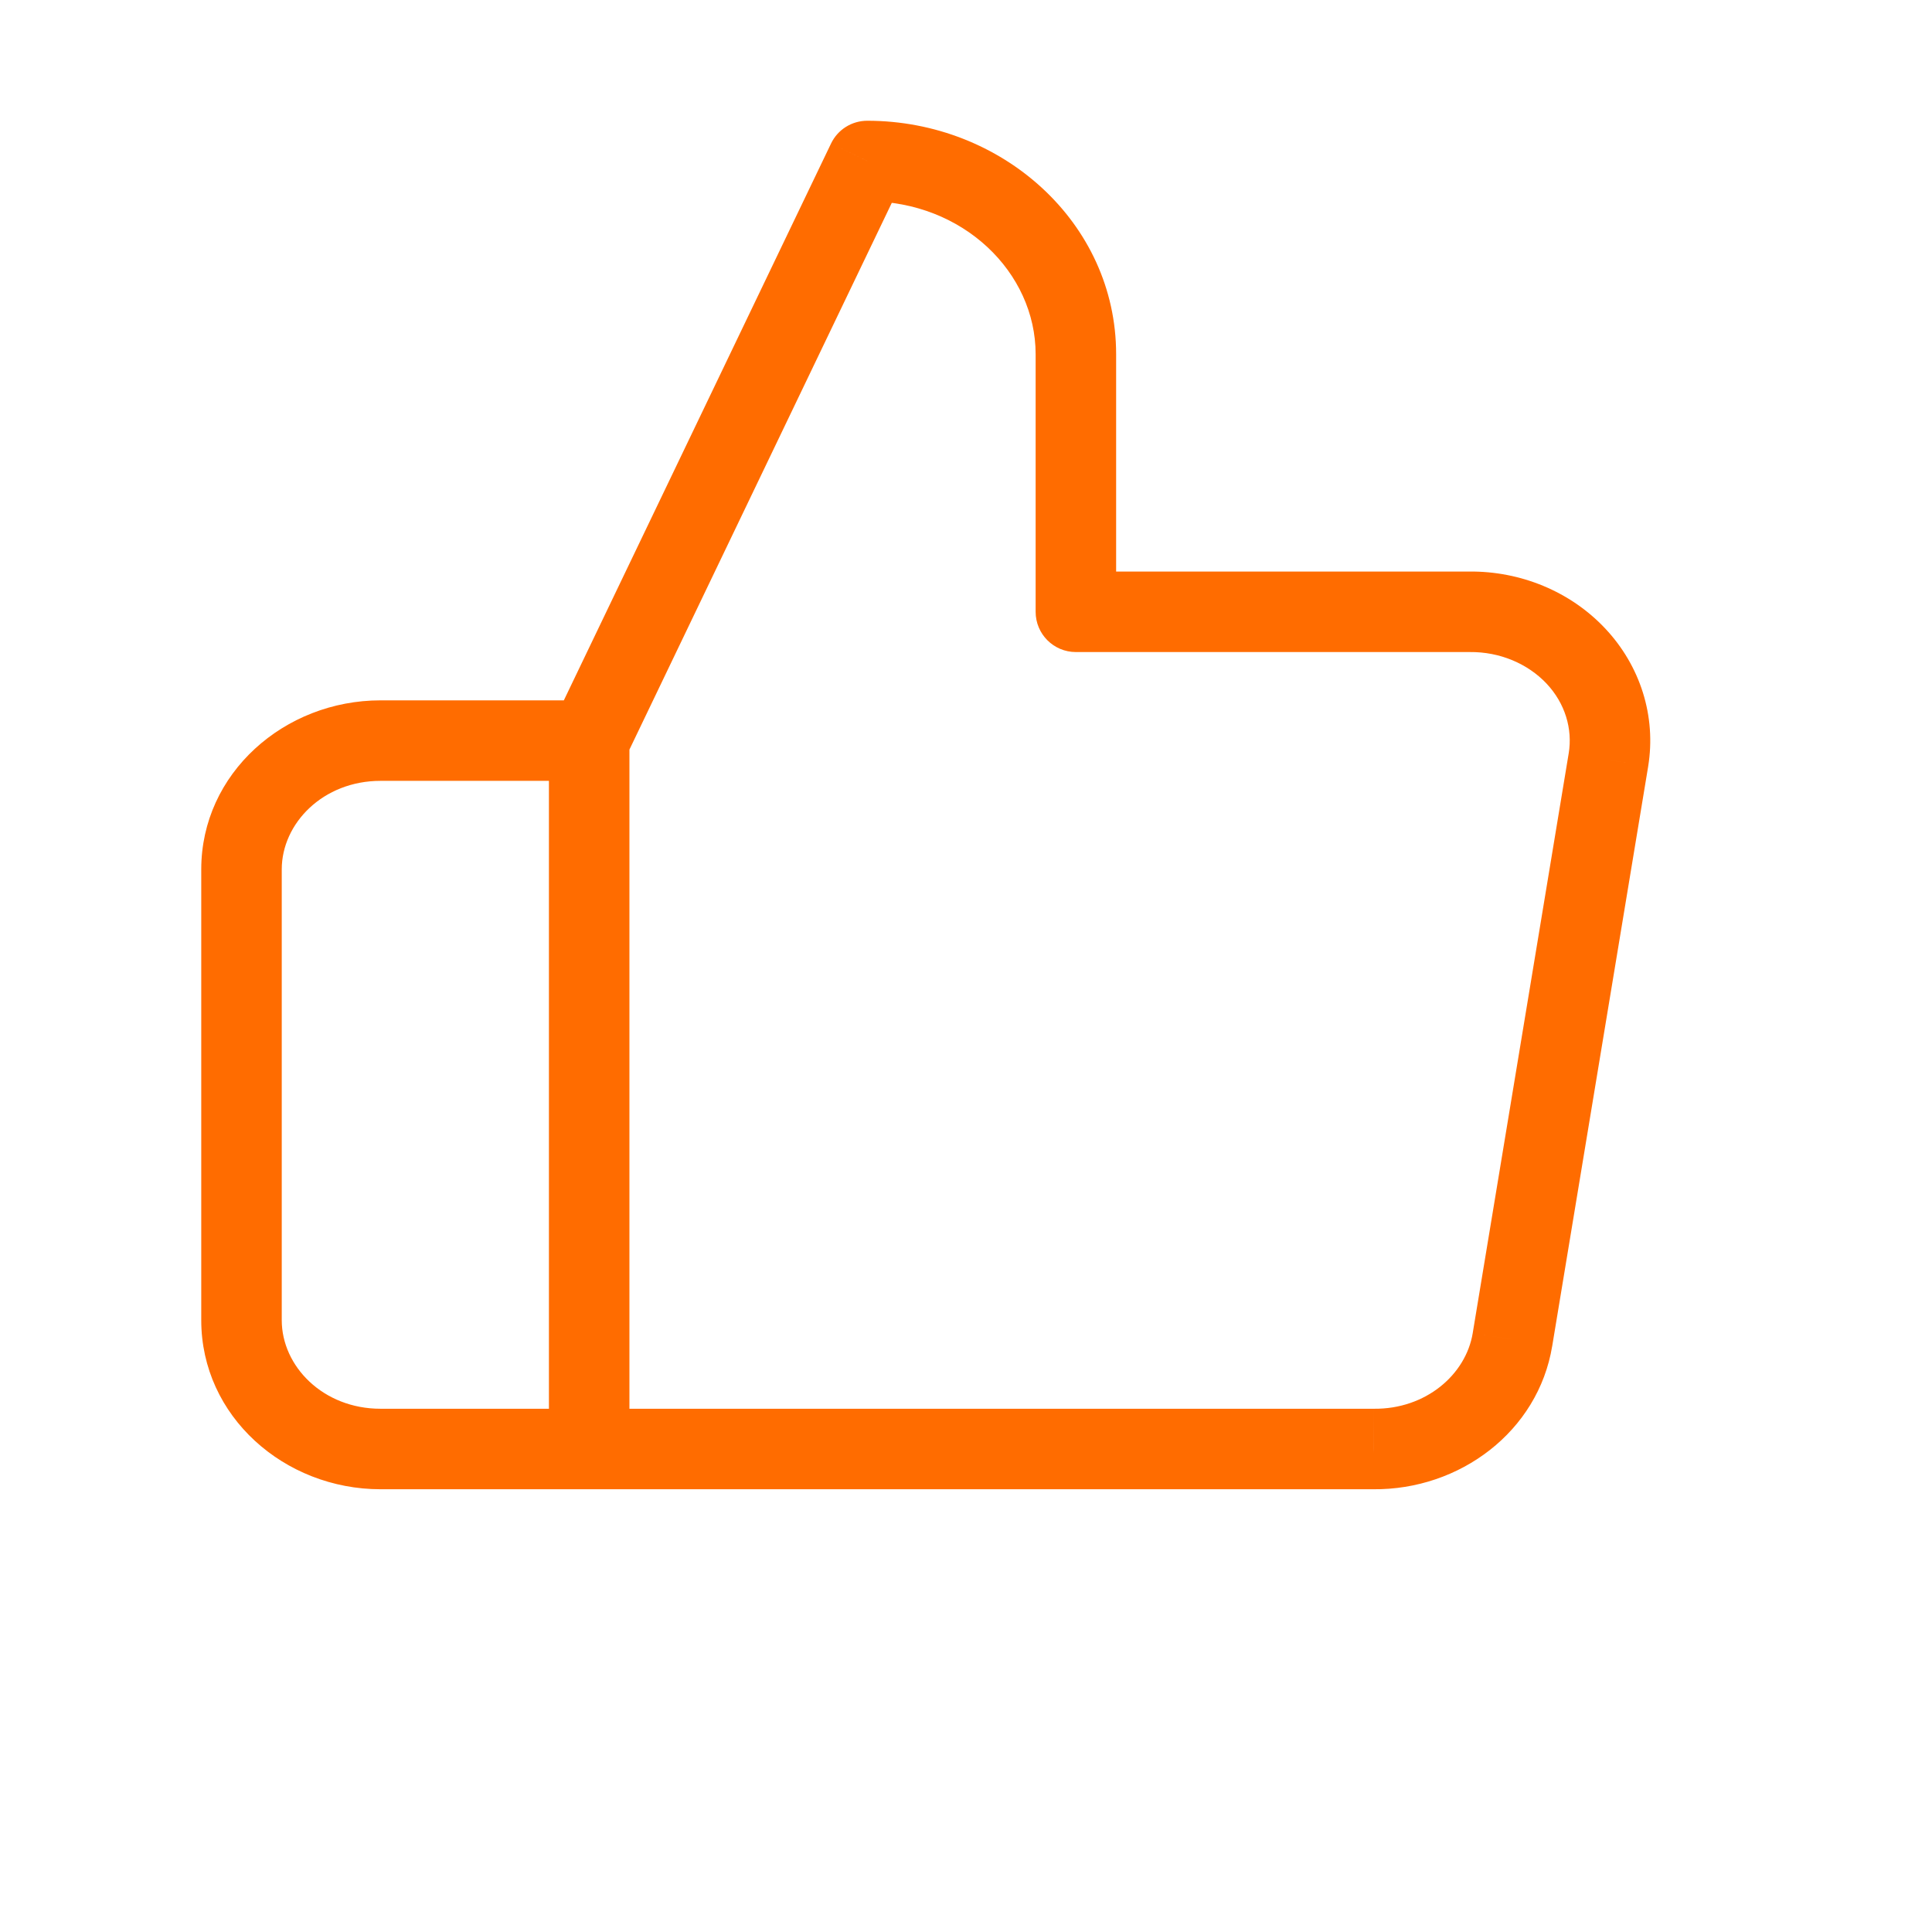
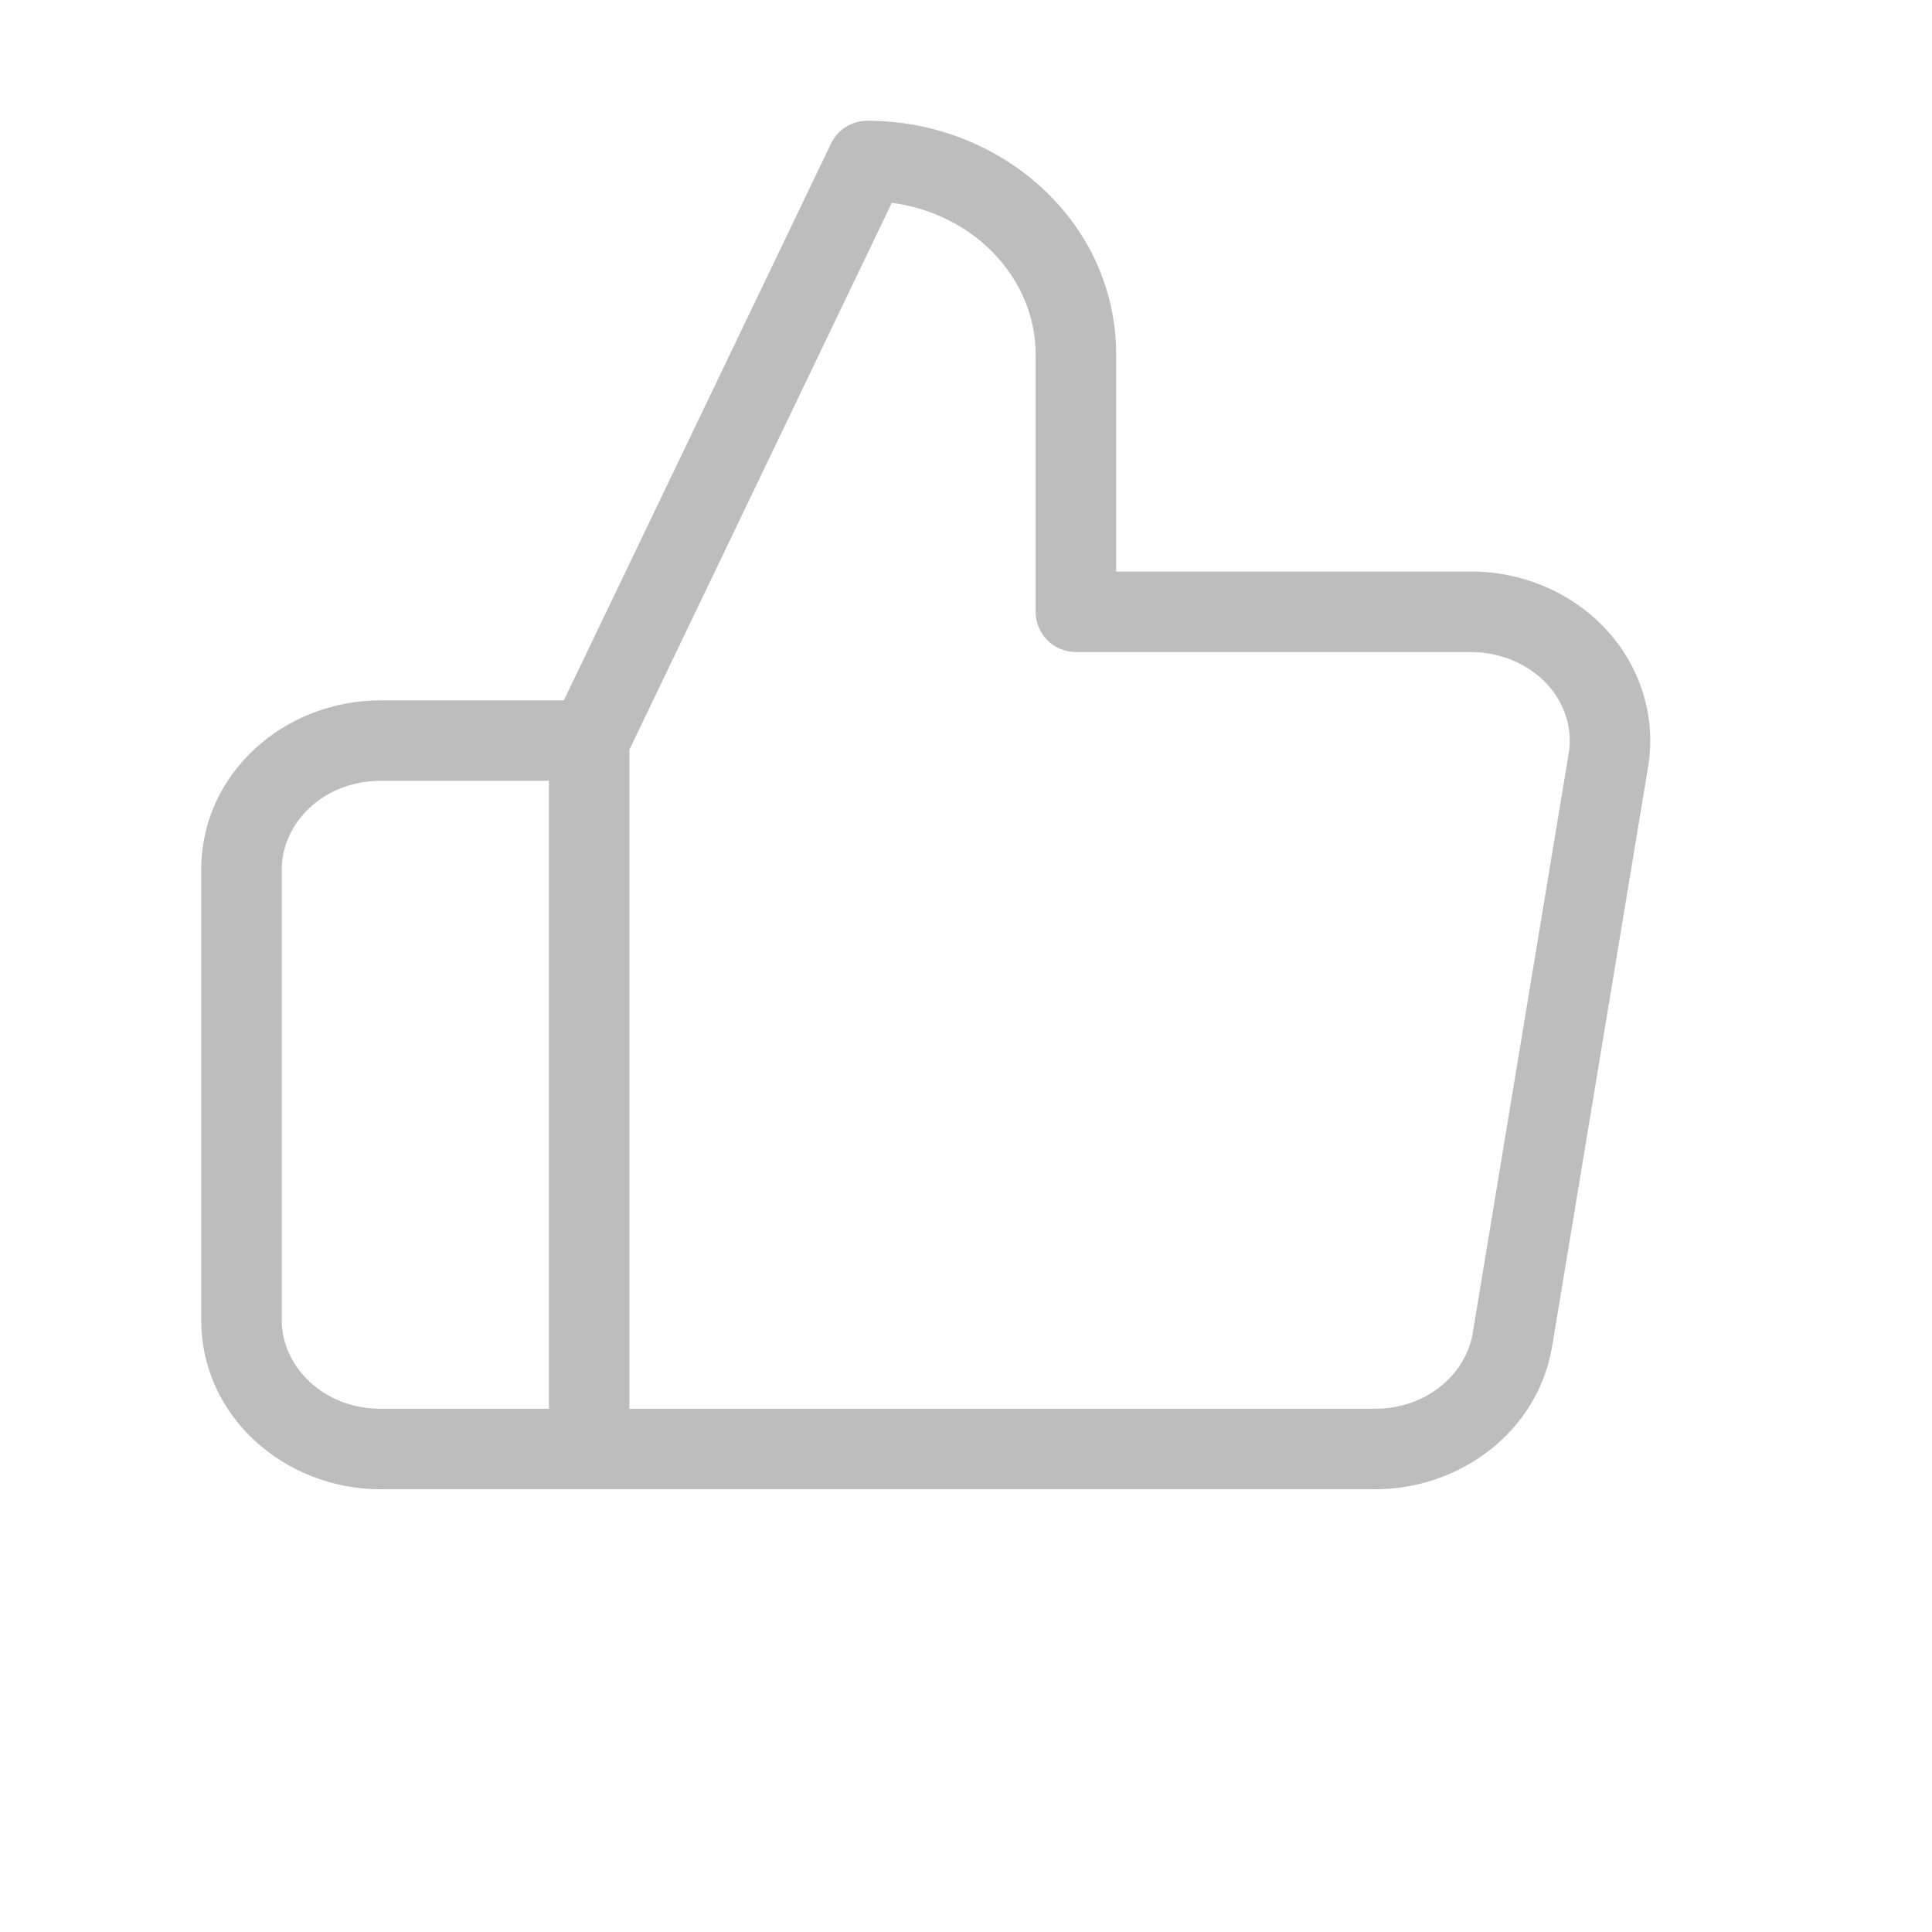
<svg xmlns="http://www.w3.org/2000/svg" width="24" height="24" viewBox="0 0 24 24" fill="none">
-   <path d="M13.365 7.6H12.865C12.865 7.876 13.088 8.1 13.365 8.1V7.6ZM13.365 4.4H13.865H13.365ZM10.774 2V1.5C10.581 1.5 10.406 1.61 10.323 1.784L10.774 2ZM7.319 9.2L6.868 8.984C6.835 9.051 6.819 9.125 6.819 9.2H7.319ZM7.319 18H6.819C6.819 18.276 7.042 18.5 7.319 18.5V18ZM17.061 18L17.067 17.5H17.061V18ZM18.789 16.64L18.295 16.558L18.295 16.559L18.789 16.64ZM19.98 9.44L20.474 9.522L20.474 9.521L19.98 9.44ZM18.253 7.6V8.1L18.258 8.1L18.253 7.6ZM7.319 18V18.5C7.595 18.5 7.819 18.276 7.819 18H7.319ZM7.319 9.2H7.819C7.819 8.924 7.595 8.7 7.319 8.7V9.2ZM13.865 7.6V4.4H12.865V7.6H13.865ZM13.865 4.4C13.865 2.763 12.444 1.5 10.774 1.5V2.5C11.965 2.5 12.865 3.386 12.865 4.4L13.865 4.4ZM10.323 1.784L6.868 8.984L7.769 9.416L11.224 2.216L10.323 1.784ZM6.819 9.2V18H7.819V9.2H6.819ZM7.319 18.5H17.061V17.5H7.319V18.5ZM17.056 18.5C18.136 18.511 19.108 17.78 19.282 16.721L18.295 16.559C18.21 17.077 17.71 17.507 17.067 17.5L17.056 18.5ZM19.282 16.722L20.474 9.522L19.487 9.358L18.295 16.558L19.282 16.722ZM20.474 9.521C20.576 8.897 20.376 8.271 19.941 7.808L19.212 8.492C19.442 8.737 19.537 9.054 19.487 9.359L20.474 9.521ZM19.941 7.808C19.508 7.347 18.888 7.093 18.248 7.1L18.258 8.1C18.632 8.096 18.979 8.245 19.212 8.492L19.941 7.808ZM18.253 7.1H13.365V8.1H18.253V7.1ZM7.319 17.5H4.727V18.5H7.319V17.5ZM4.727 17.5C4.013 17.5 3.5 16.972 3.5 16.4H2.5C2.5 17.595 3.534 18.5 4.727 18.5V17.5ZM3.5 16.4V10.8H2.5V16.4H3.5ZM3.5 10.8C3.5 10.228 4.013 9.7 4.727 9.7V8.7C3.534 8.7 2.5 9.605 2.5 10.8H3.5ZM4.727 9.7H7.319V8.7H4.727V9.7ZM6.819 9.2V18H7.819V9.2H6.819Z" fill="#FF6C00" />
+   <path d="M13.365 7.6H12.865C12.865 7.876 13.088 8.1 13.365 8.1V7.6ZM13.365 4.4H13.865H13.365ZM10.774 2V1.5C10.581 1.5 10.406 1.61 10.323 1.784L10.774 2ZM7.319 9.2L6.868 8.984C6.835 9.051 6.819 9.125 6.819 9.2H7.319ZM7.319 18H6.819C6.819 18.276 7.042 18.5 7.319 18.5V18ZM17.061 18L17.067 17.5H17.061V18ZM18.789 16.64L18.295 16.558L18.295 16.559L18.789 16.64ZM19.98 9.44L20.474 9.522L20.474 9.521L19.98 9.44ZM18.253 7.6V8.1L18.258 8.1L18.253 7.6ZM7.319 18V18.5C7.595 18.5 7.819 18.276 7.819 18H7.319ZM7.319 9.2H7.819C7.819 8.924 7.595 8.7 7.319 8.7V9.2ZM13.865 7.6V4.4H12.865V7.6H13.865ZM13.865 4.4C13.865 2.763 12.444 1.5 10.774 1.5V2.5C11.965 2.5 12.865 3.386 12.865 4.4L13.865 4.4ZM10.323 1.784L6.868 8.984L7.769 9.416L11.224 2.216L10.323 1.784ZM6.819 9.2V18H7.819V9.2H6.819ZM7.319 18.5H17.061V17.5H7.319V18.5ZM17.056 18.5C18.136 18.511 19.108 17.78 19.282 16.721L18.295 16.559C18.21 17.077 17.71 17.507 17.067 17.5L17.056 18.5ZM19.282 16.722L20.474 9.522L19.487 9.358L18.295 16.558L19.282 16.722ZM20.474 9.521C20.576 8.897 20.376 8.271 19.941 7.808L19.212 8.492C19.442 8.737 19.537 9.054 19.487 9.359L20.474 9.521ZM19.941 7.808C19.508 7.347 18.888 7.093 18.248 7.1L18.258 8.1C18.632 8.096 18.979 8.245 19.212 8.492L19.941 7.808ZM18.253 7.1H13.365V8.1H18.253V7.1ZM7.319 17.5H4.727V18.5H7.319V17.5ZM4.727 17.5C4.013 17.5 3.5 16.972 3.5 16.4H2.5C2.5 17.595 3.534 18.5 4.727 18.5V17.5ZM3.5 16.4V10.8H2.5V16.4H3.5ZM3.5 10.8C3.5 10.228 4.013 9.7 4.727 9.7V8.7C3.534 8.7 2.5 9.605 2.5 10.8H3.5ZM4.727 9.7H7.319V8.7H4.727V9.7ZM6.819 9.2V18H7.819V9.2H6.819Z" fill="#bdbdbd" />
</svg>
